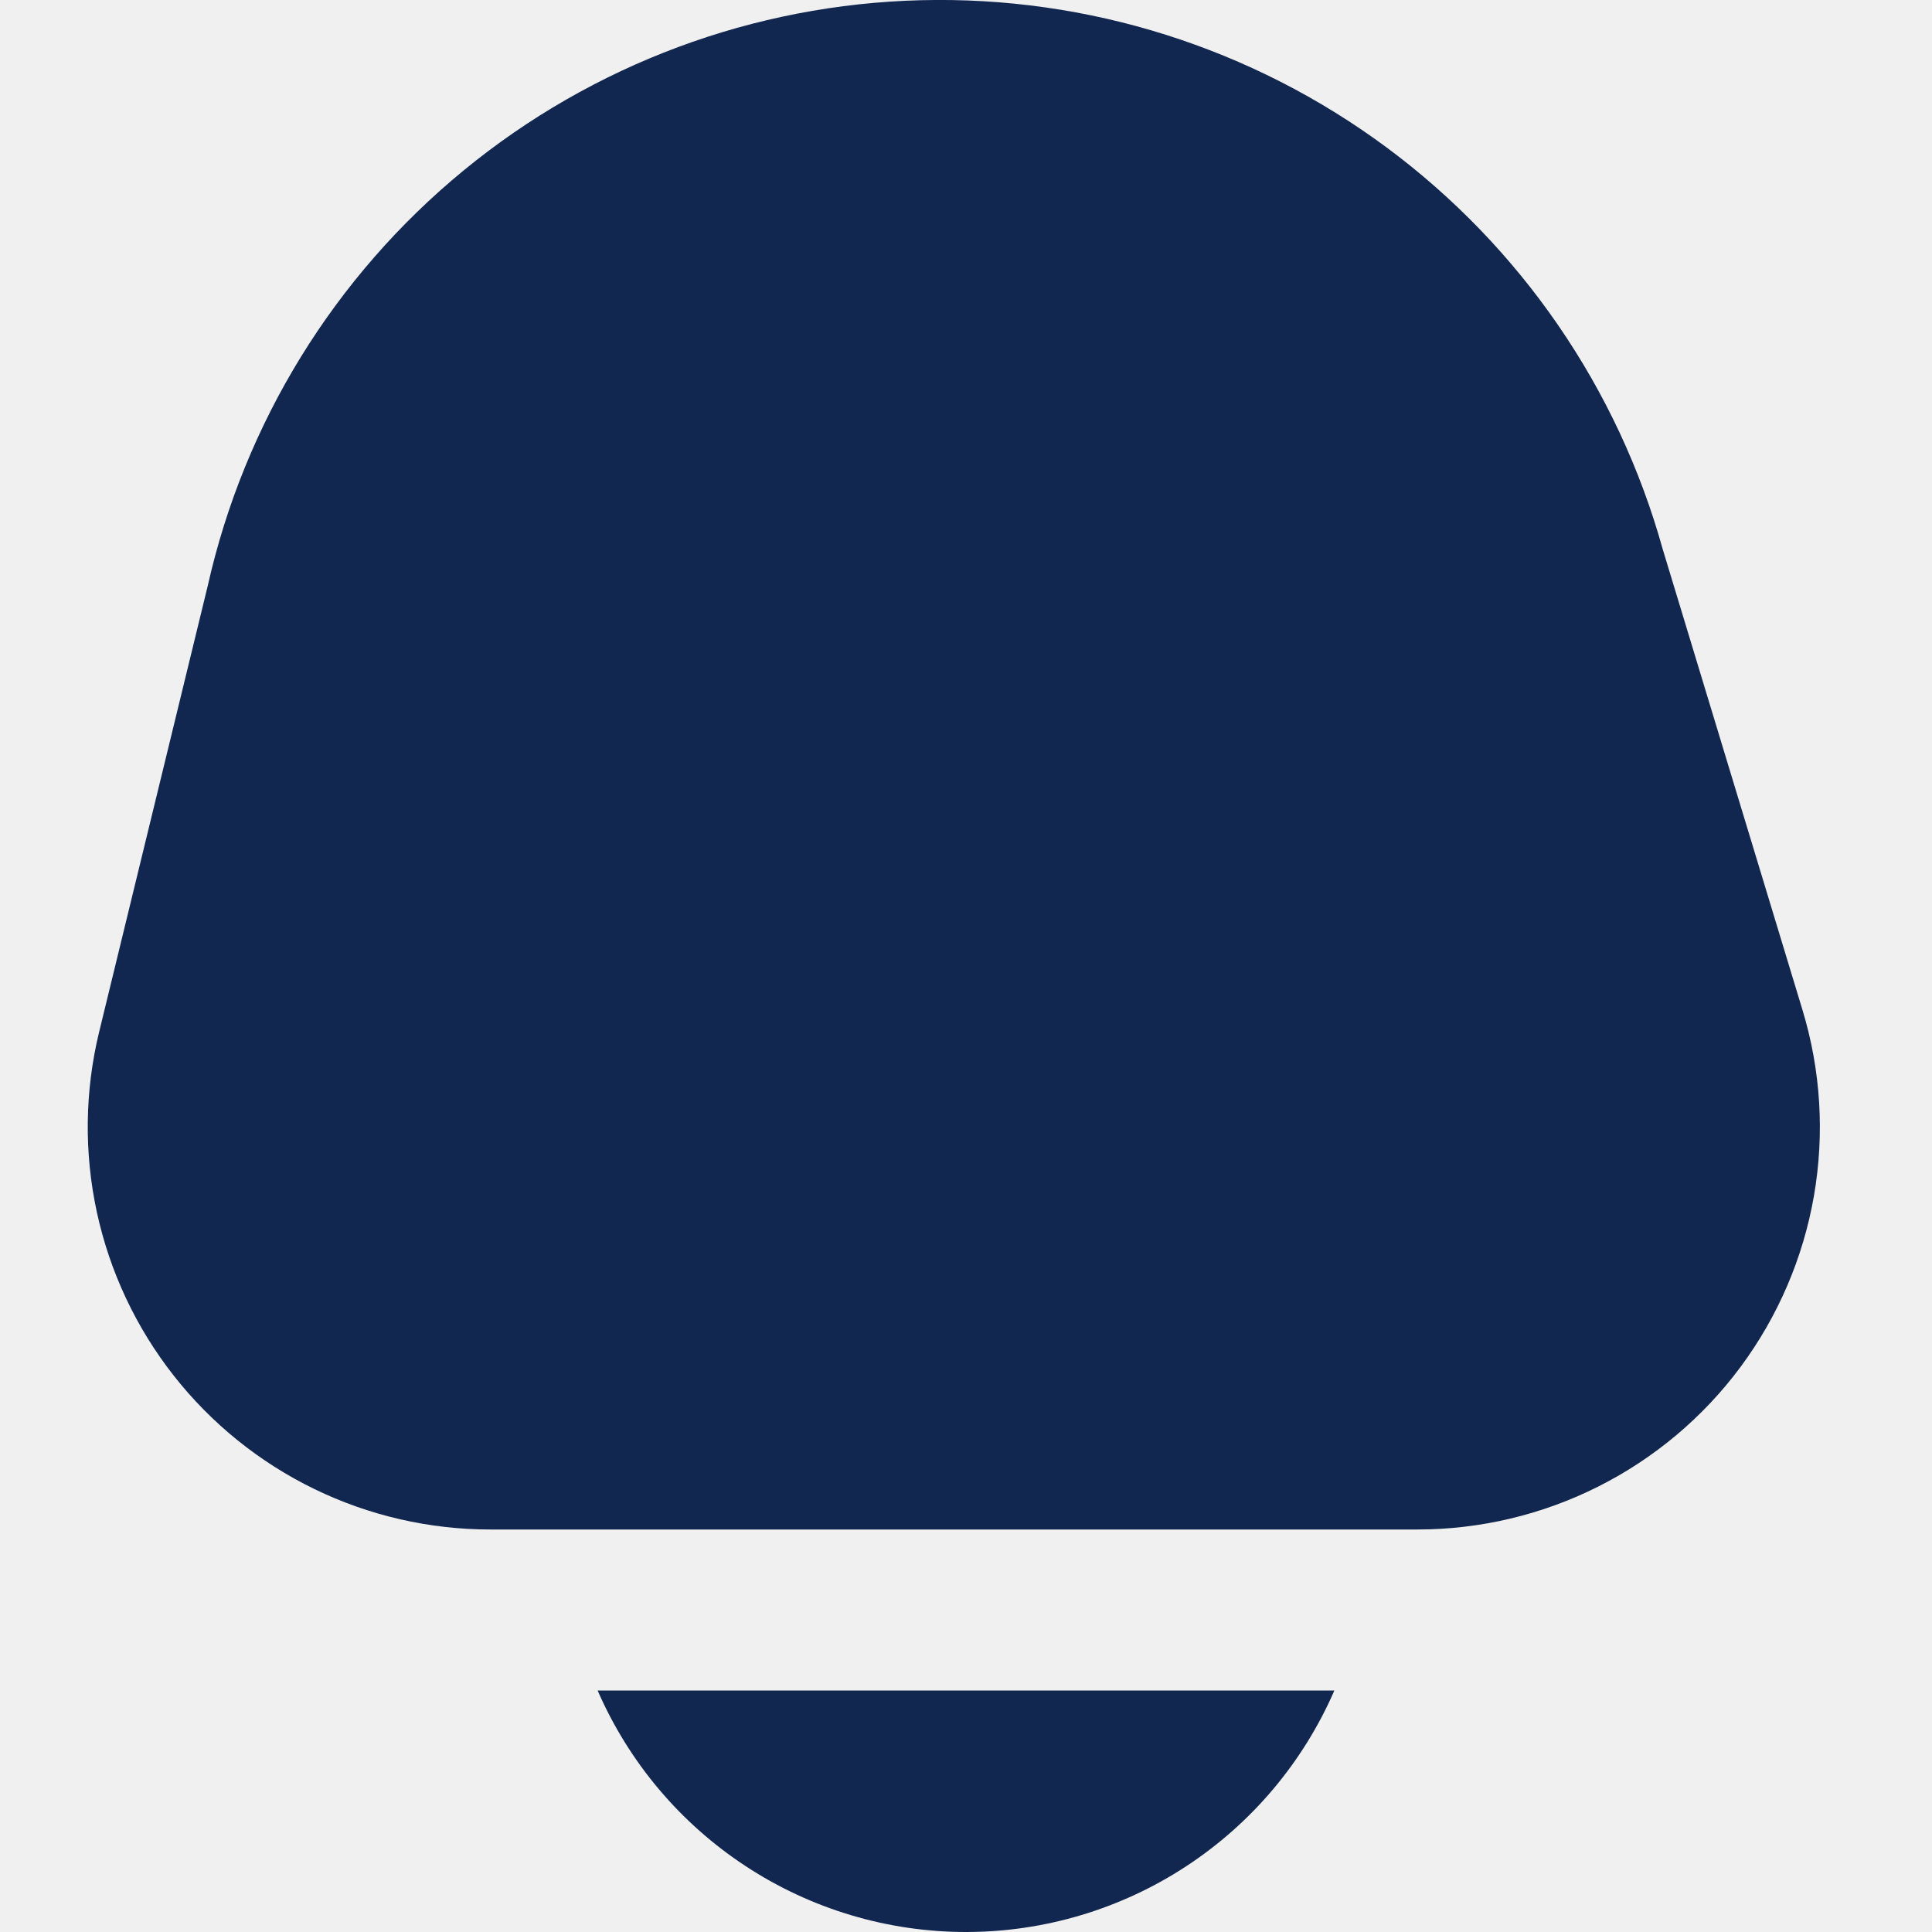
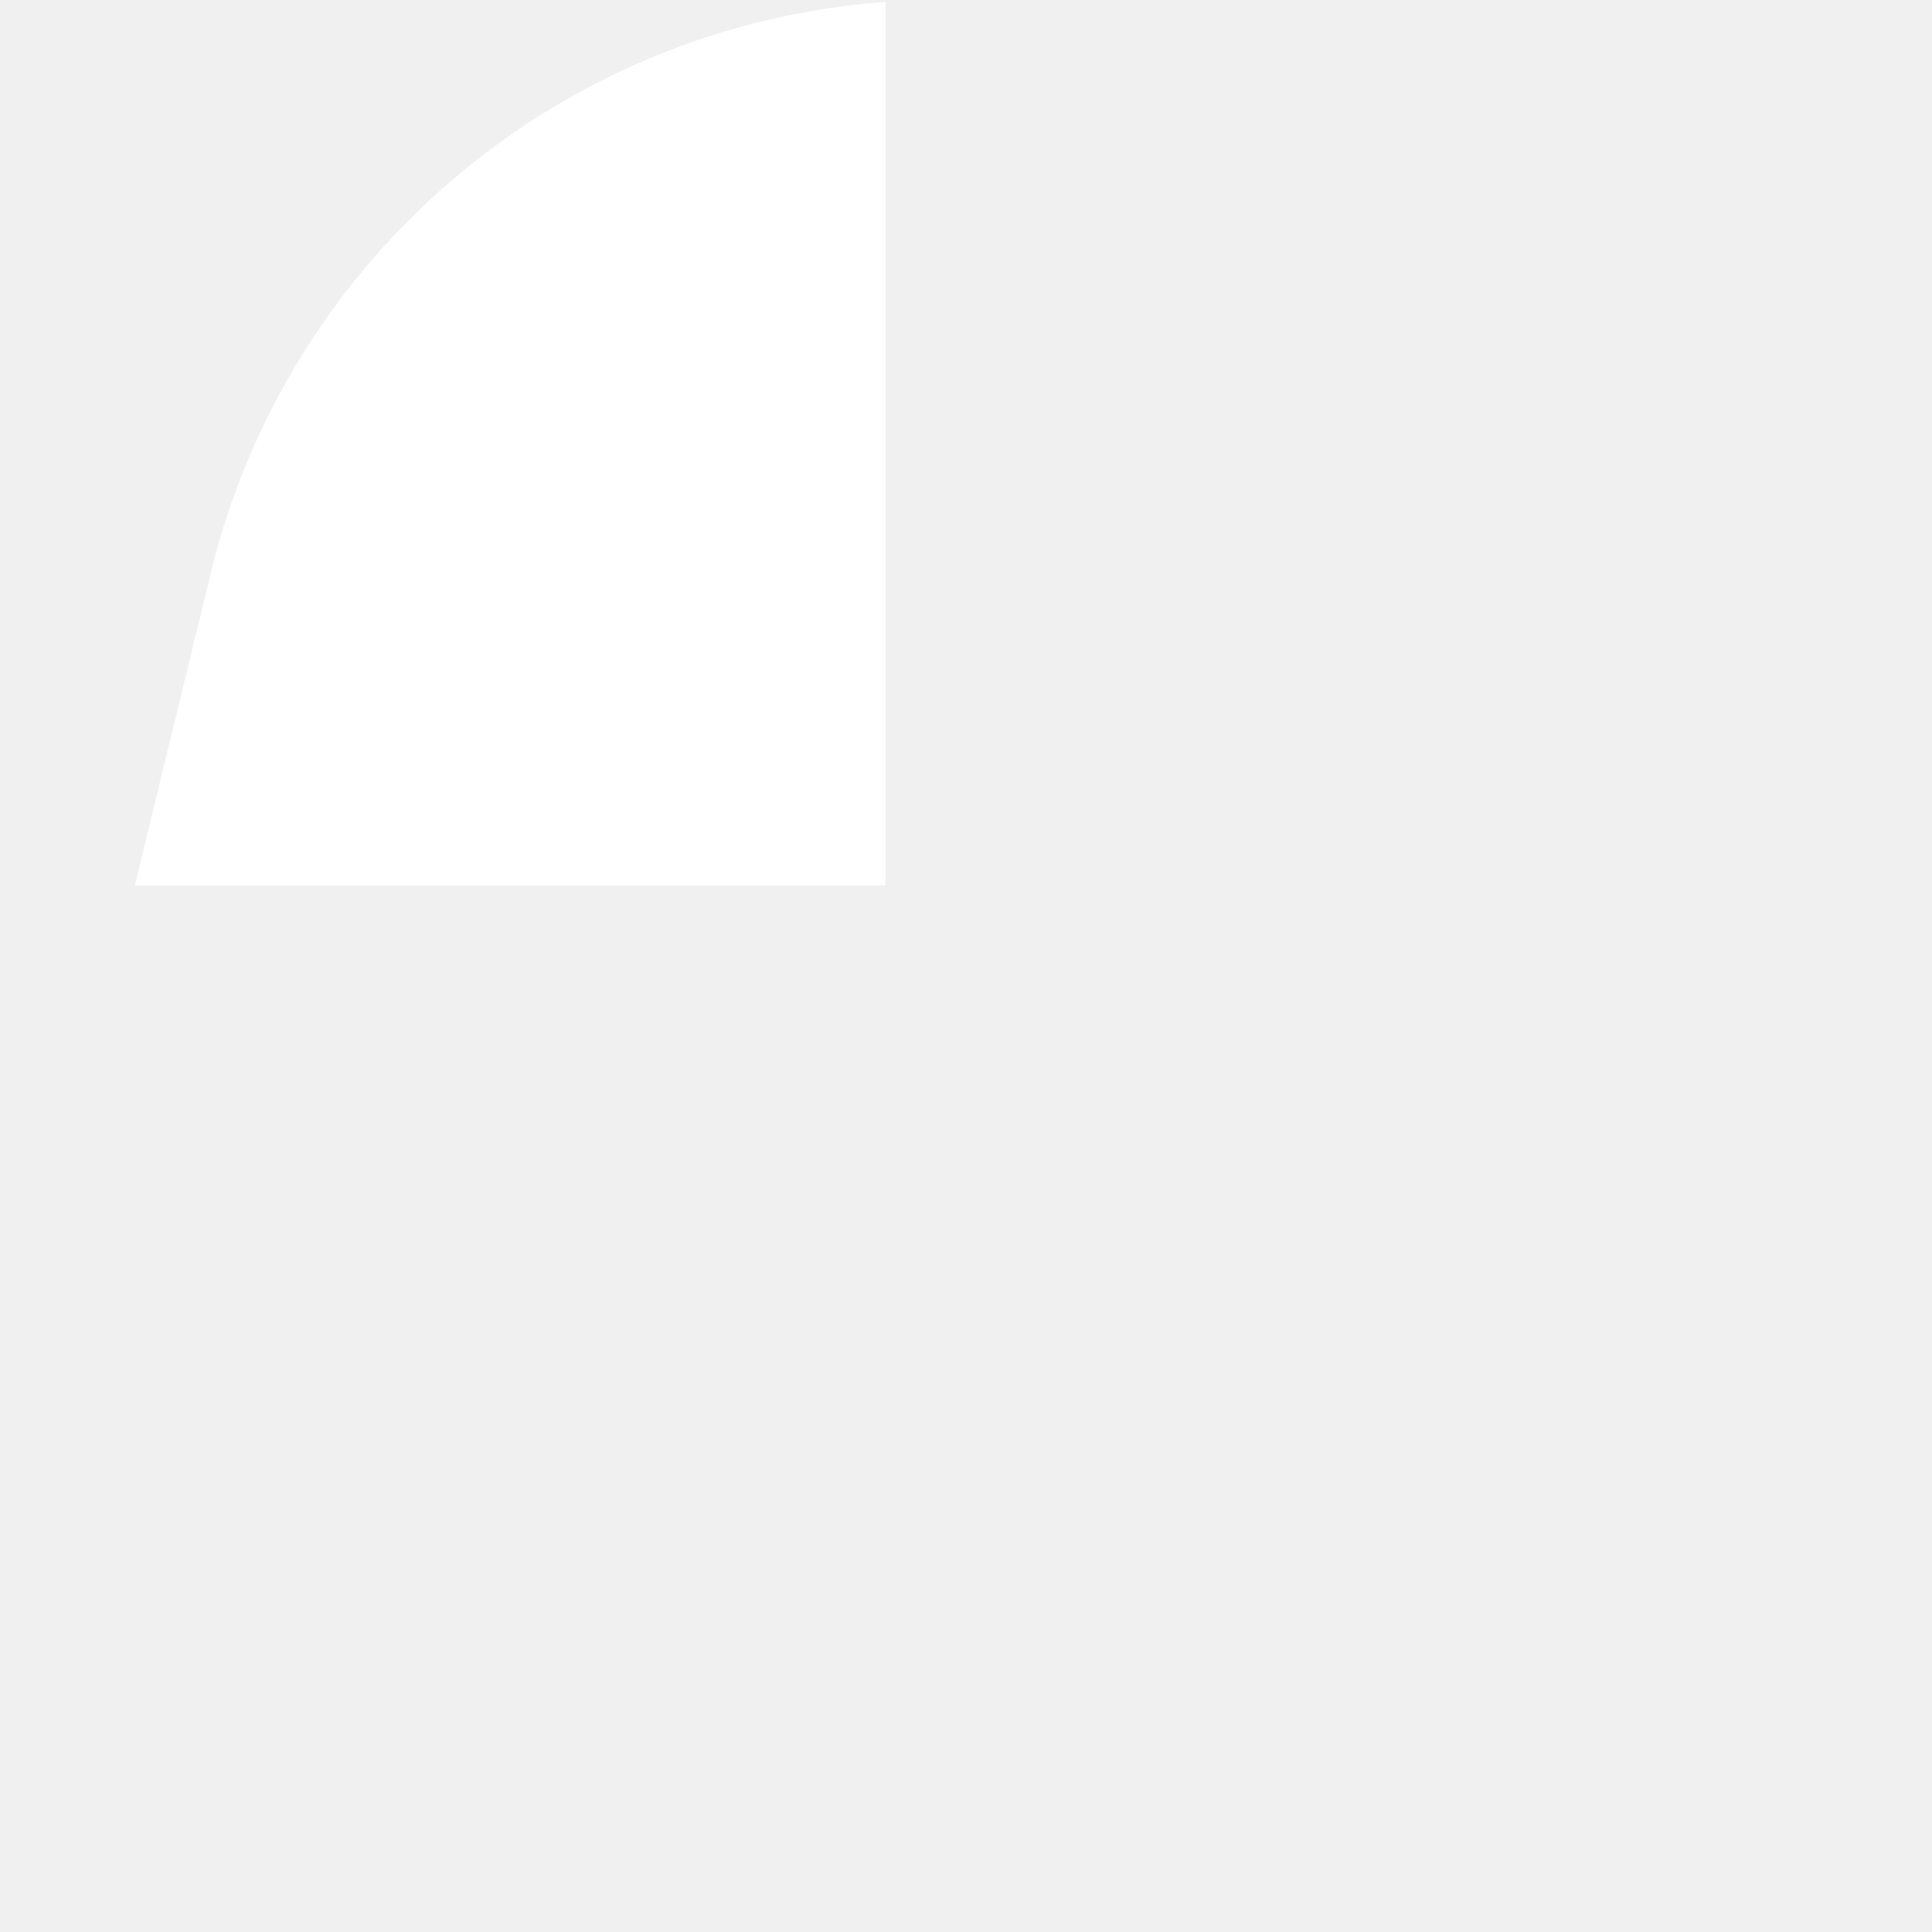
<svg xmlns="http://www.w3.org/2000/svg" width="48" height="48" viewBox="0 0 48 48" fill="none">
  <g clip-path="url(#clip0_78_3210)">
-     <path d="M14.848 42C15.623 43.783 16.903 45.3 18.529 46.366C20.154 47.432 22.056 48 24 48C25.944 48 27.846 47.432 29.472 46.366C31.098 45.3 32.377 43.783 33.152 42H14.848Z" fill="#122750" />
-     <path d="M44.784 25.098L41.312 13.652C40.2 9.649 37.783 6.132 34.444 3.659C31.105 1.186 27.035 -0.1 22.882 0.005C18.728 0.109 14.729 1.598 11.518 4.235C8.307 6.872 6.07 10.506 5.16 14.56L2.464 25.634C2.106 27.105 2.086 28.639 2.407 30.119C2.728 31.599 3.381 32.987 4.317 34.178C5.253 35.369 6.447 36.332 7.809 36.994C9.171 37.656 10.666 38 12.18 38H35.214C36.776 38 38.315 37.634 39.71 36.932C41.105 36.23 42.316 35.212 43.246 33.958C44.176 32.703 44.8 31.249 45.067 29.71C45.334 28.172 45.237 26.592 44.784 25.098Z" fill="#122750" />
+     <path d="M14.848 42C15.623 43.783 16.903 45.3 18.529 46.366C20.154 47.432 22.056 48 24 48C25.944 48 27.846 47.432 29.472 46.366C31.098 45.3 32.377 43.783 33.152 42H14.848Z" fill="#FFFFFF" />
+     <path d="M44.784 25.098L41.312 13.652C40.2 9.649 37.783 6.132 34.444 3.659C31.105 1.186 27.035 -0.1 22.882 0.005C18.728 0.109 14.729 1.598 11.518 4.235C8.307 6.872 6.07 10.506 5.16 14.56L2.464 25.634C2.106 27.105 2.086 28.639 2.407 30.119C2.728 31.599 3.381 32.987 4.317 34.178C5.253 35.369 6.447 36.332 7.809 36.994C9.171 37.656 10.666 38 12.18 38H35.214C36.776 38 38.315 37.634 39.71 36.932C41.105 36.23 42.316 35.212 43.246 33.958C44.176 32.703 44.8 31.249 45.067 29.71C45.334 28.172 45.237 26.592 44.784 25.098Z" fill="#FFFFFF" />
  </g>
  <defs>
    <clipPath id="clip0_78_3210">
-       <rect width="48" height="48" fill="white" />
+       <rect width="22" height="22" fill="white" />
    </clipPath>
  </defs>
</svg>
